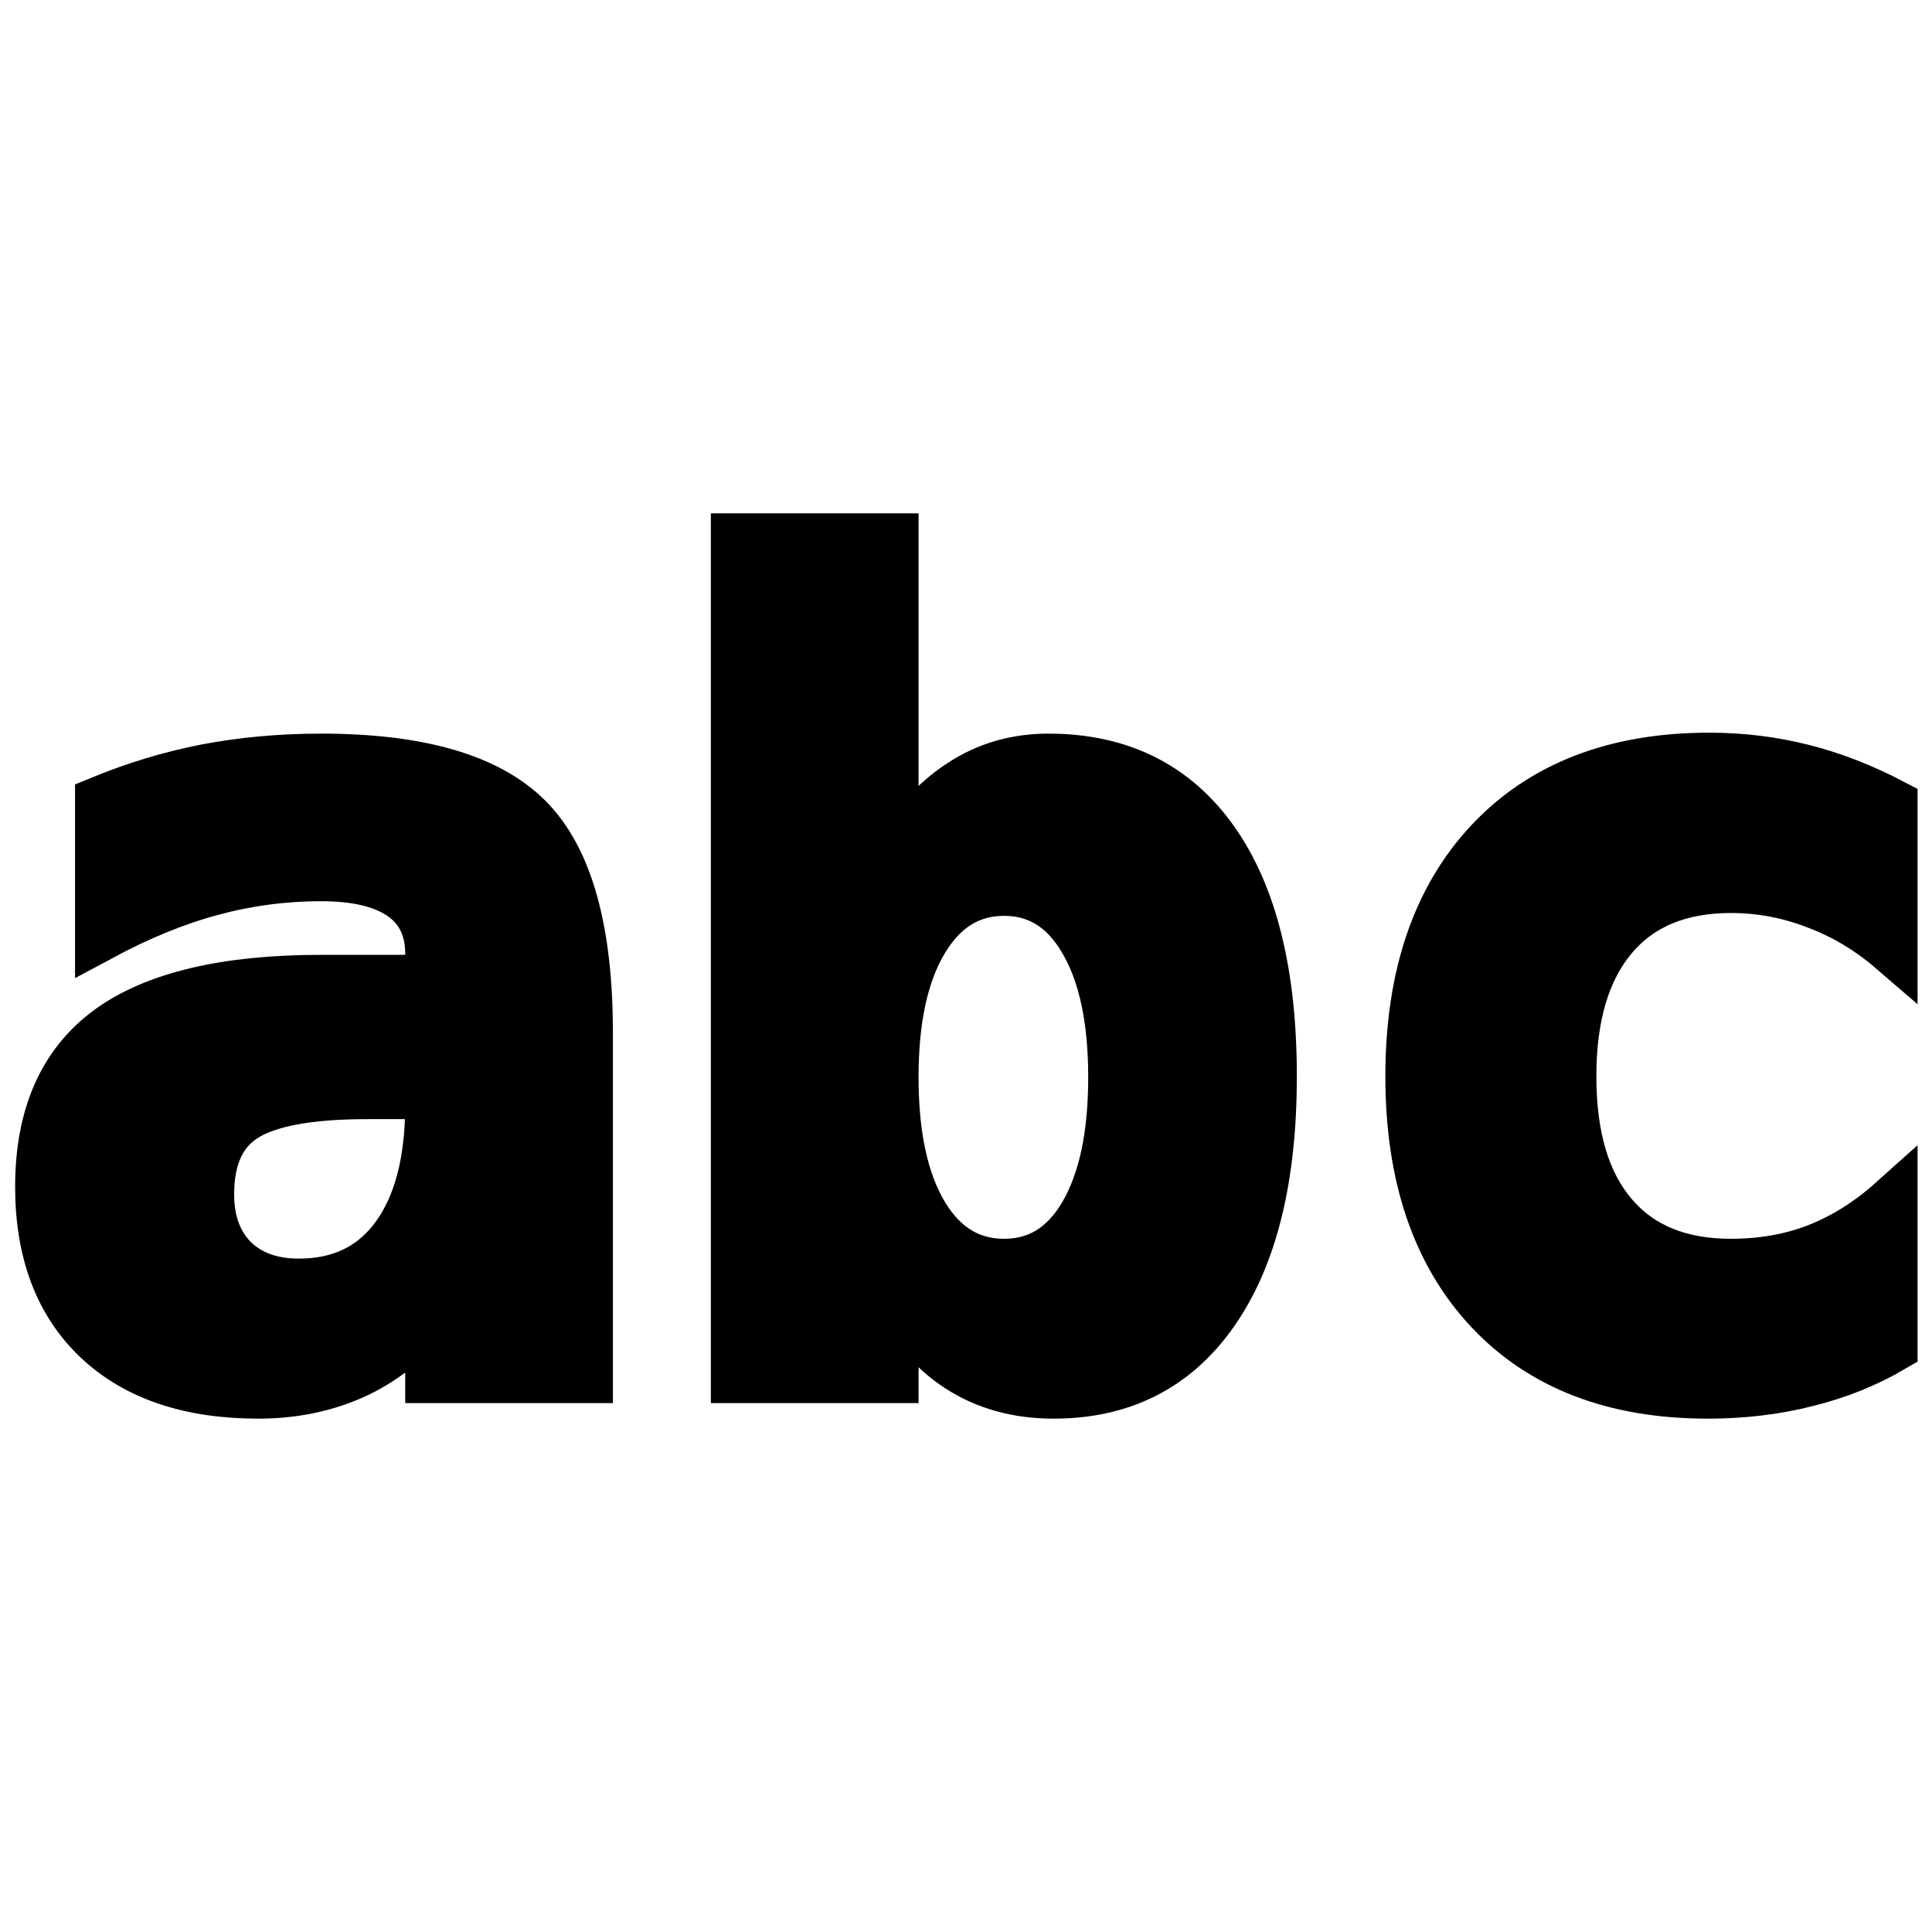
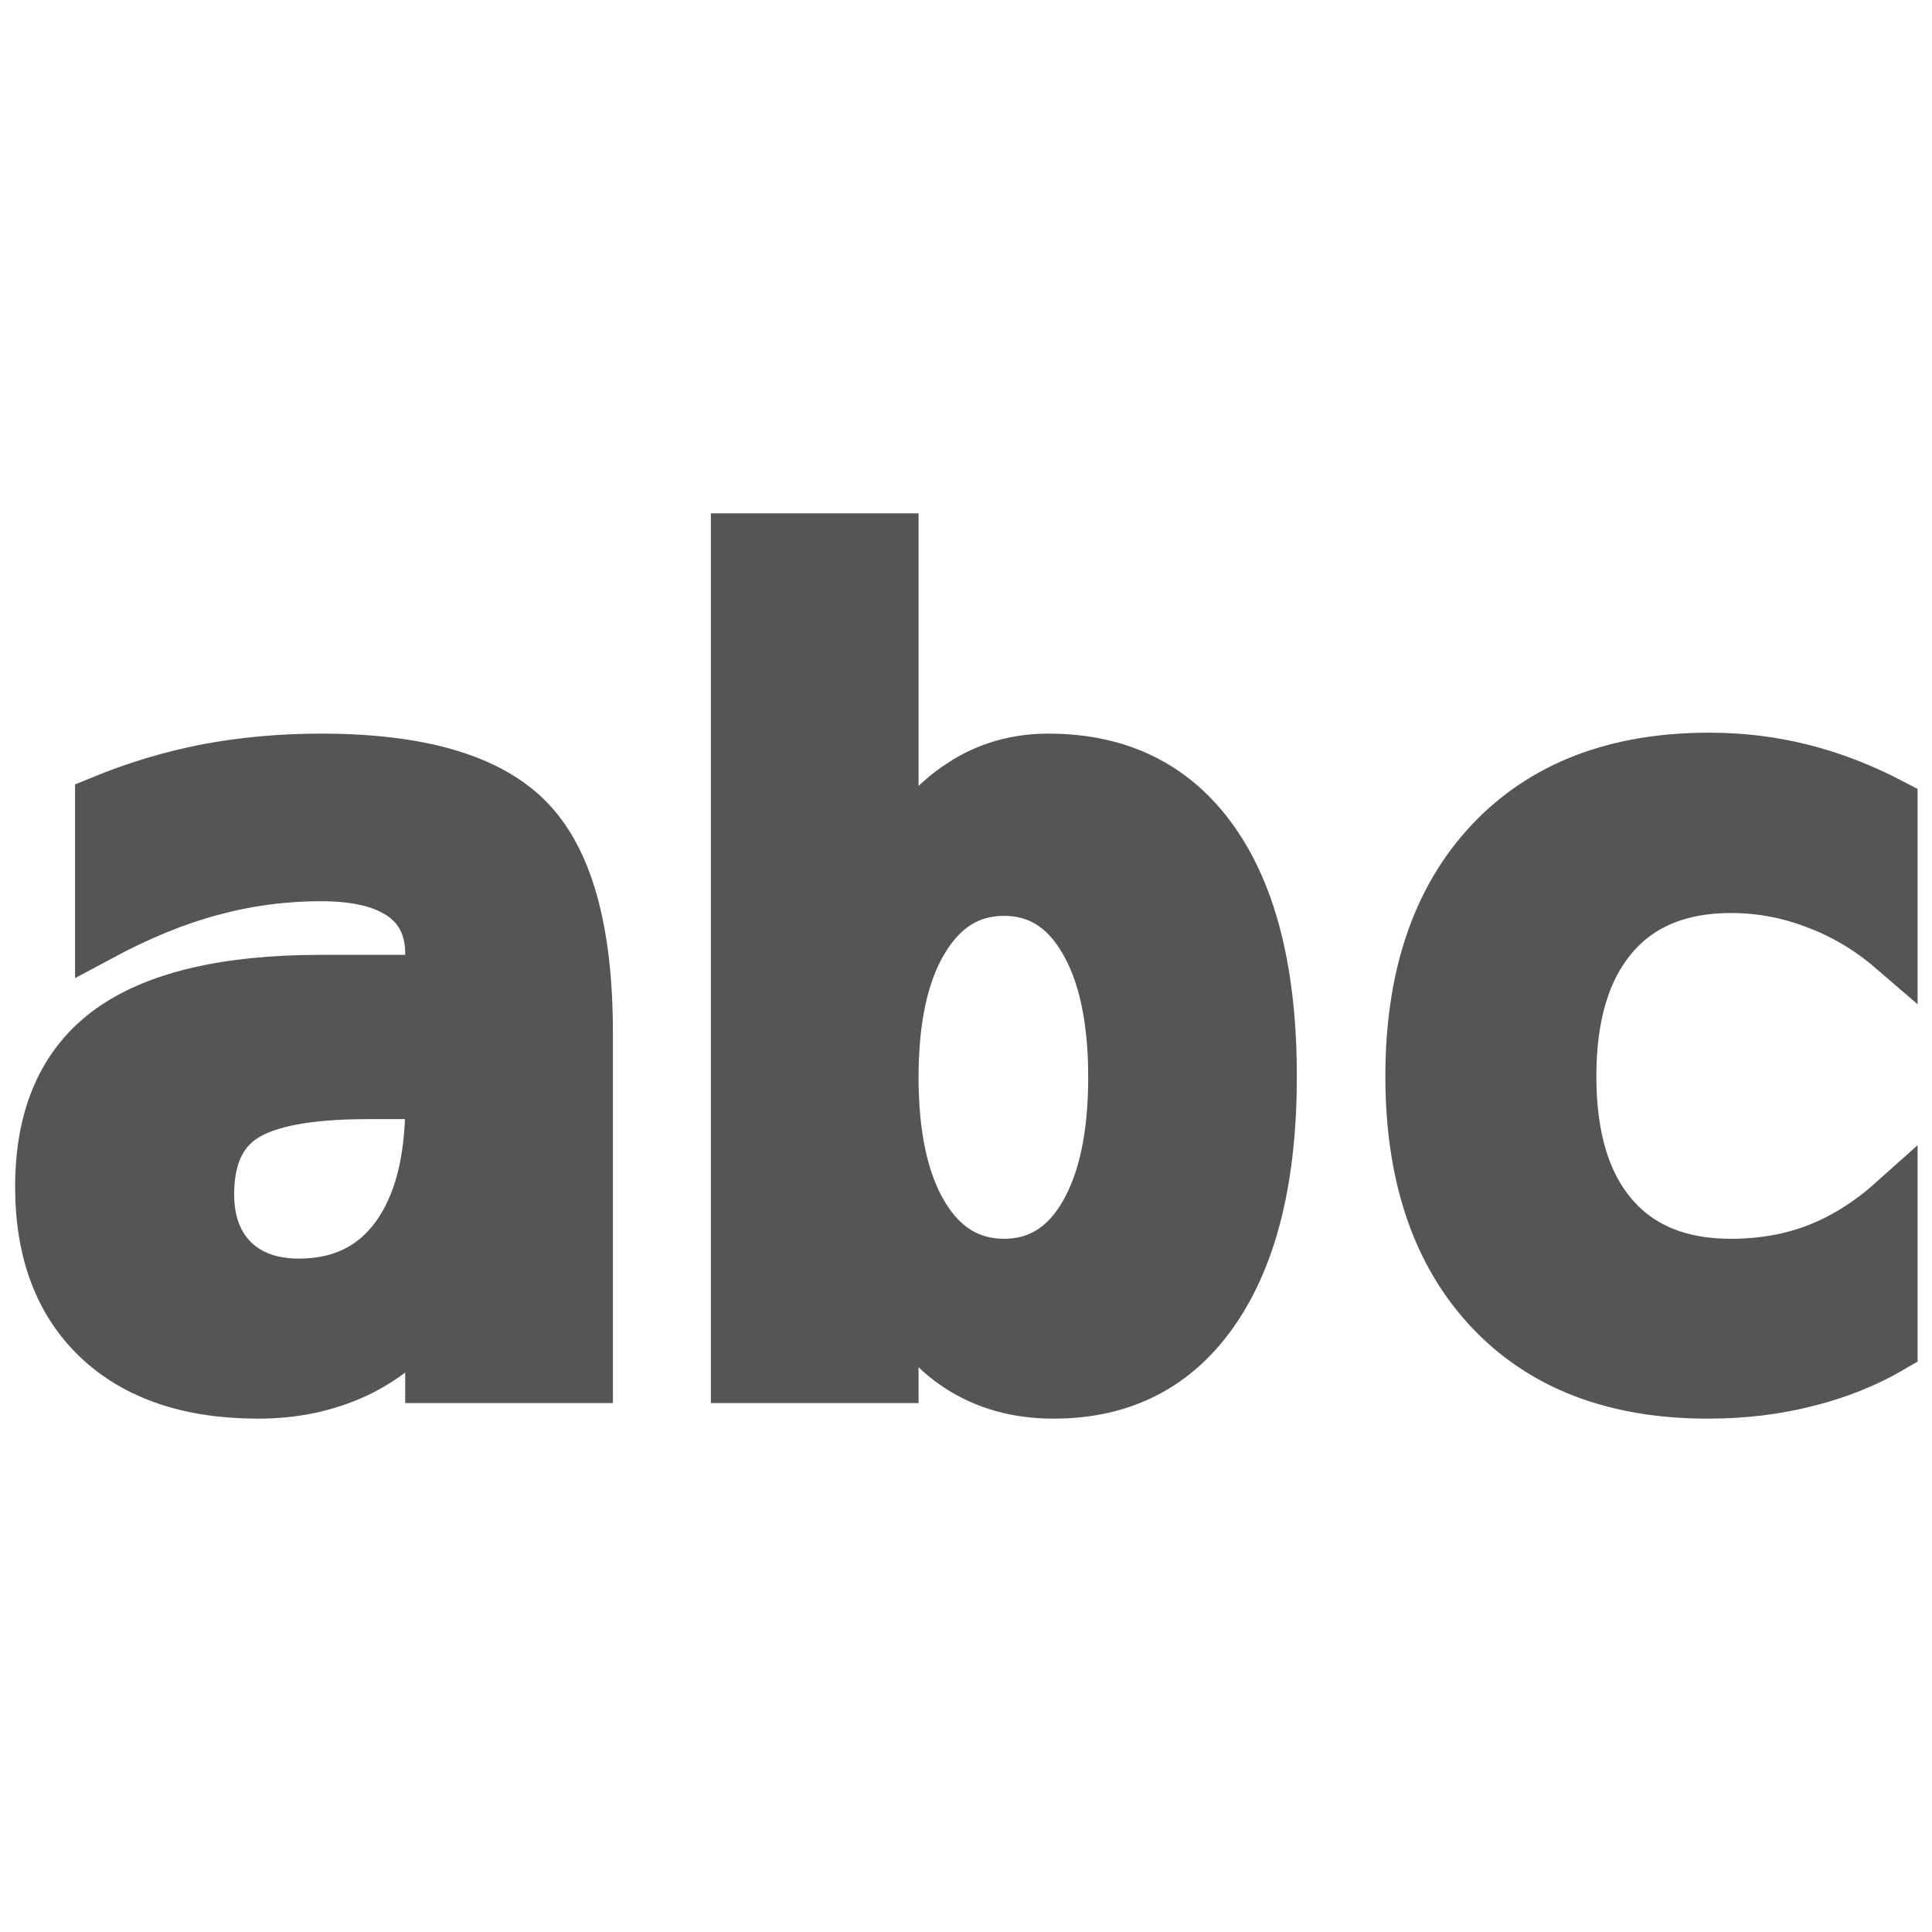
<svg xmlns="http://www.w3.org/2000/svg" height="64" width="64">
-   <text line-height="100%" style="font-weight:bold;font-size:36.594;font-family:DejaVu Sans Mono;letter-spacing:0;word-spacing:0;stroke:#000;stroke-width:1.677" transform="translate(0 32)" x="-.333" xml:space="preserve" y="13.642">
-     <tspan font-family="DejaVu Sans Mono" font-weight="bold" stroke-width="1.677" x="-.333" y="13.642">abc</tspan>
+   <text transform="translate(0 32)" x="-.333" y="13.642" font-weight="700" font-size="36.594" font-family="DejaVu Sans Mono" letter-spacing="0" word-spacing="0" stroke="#555" stroke-width="1.677" fill="#555">
+     <tspan font-weight="bold" x="-.333" y="13.642">abc</tspan>
  </text>
</svg>
